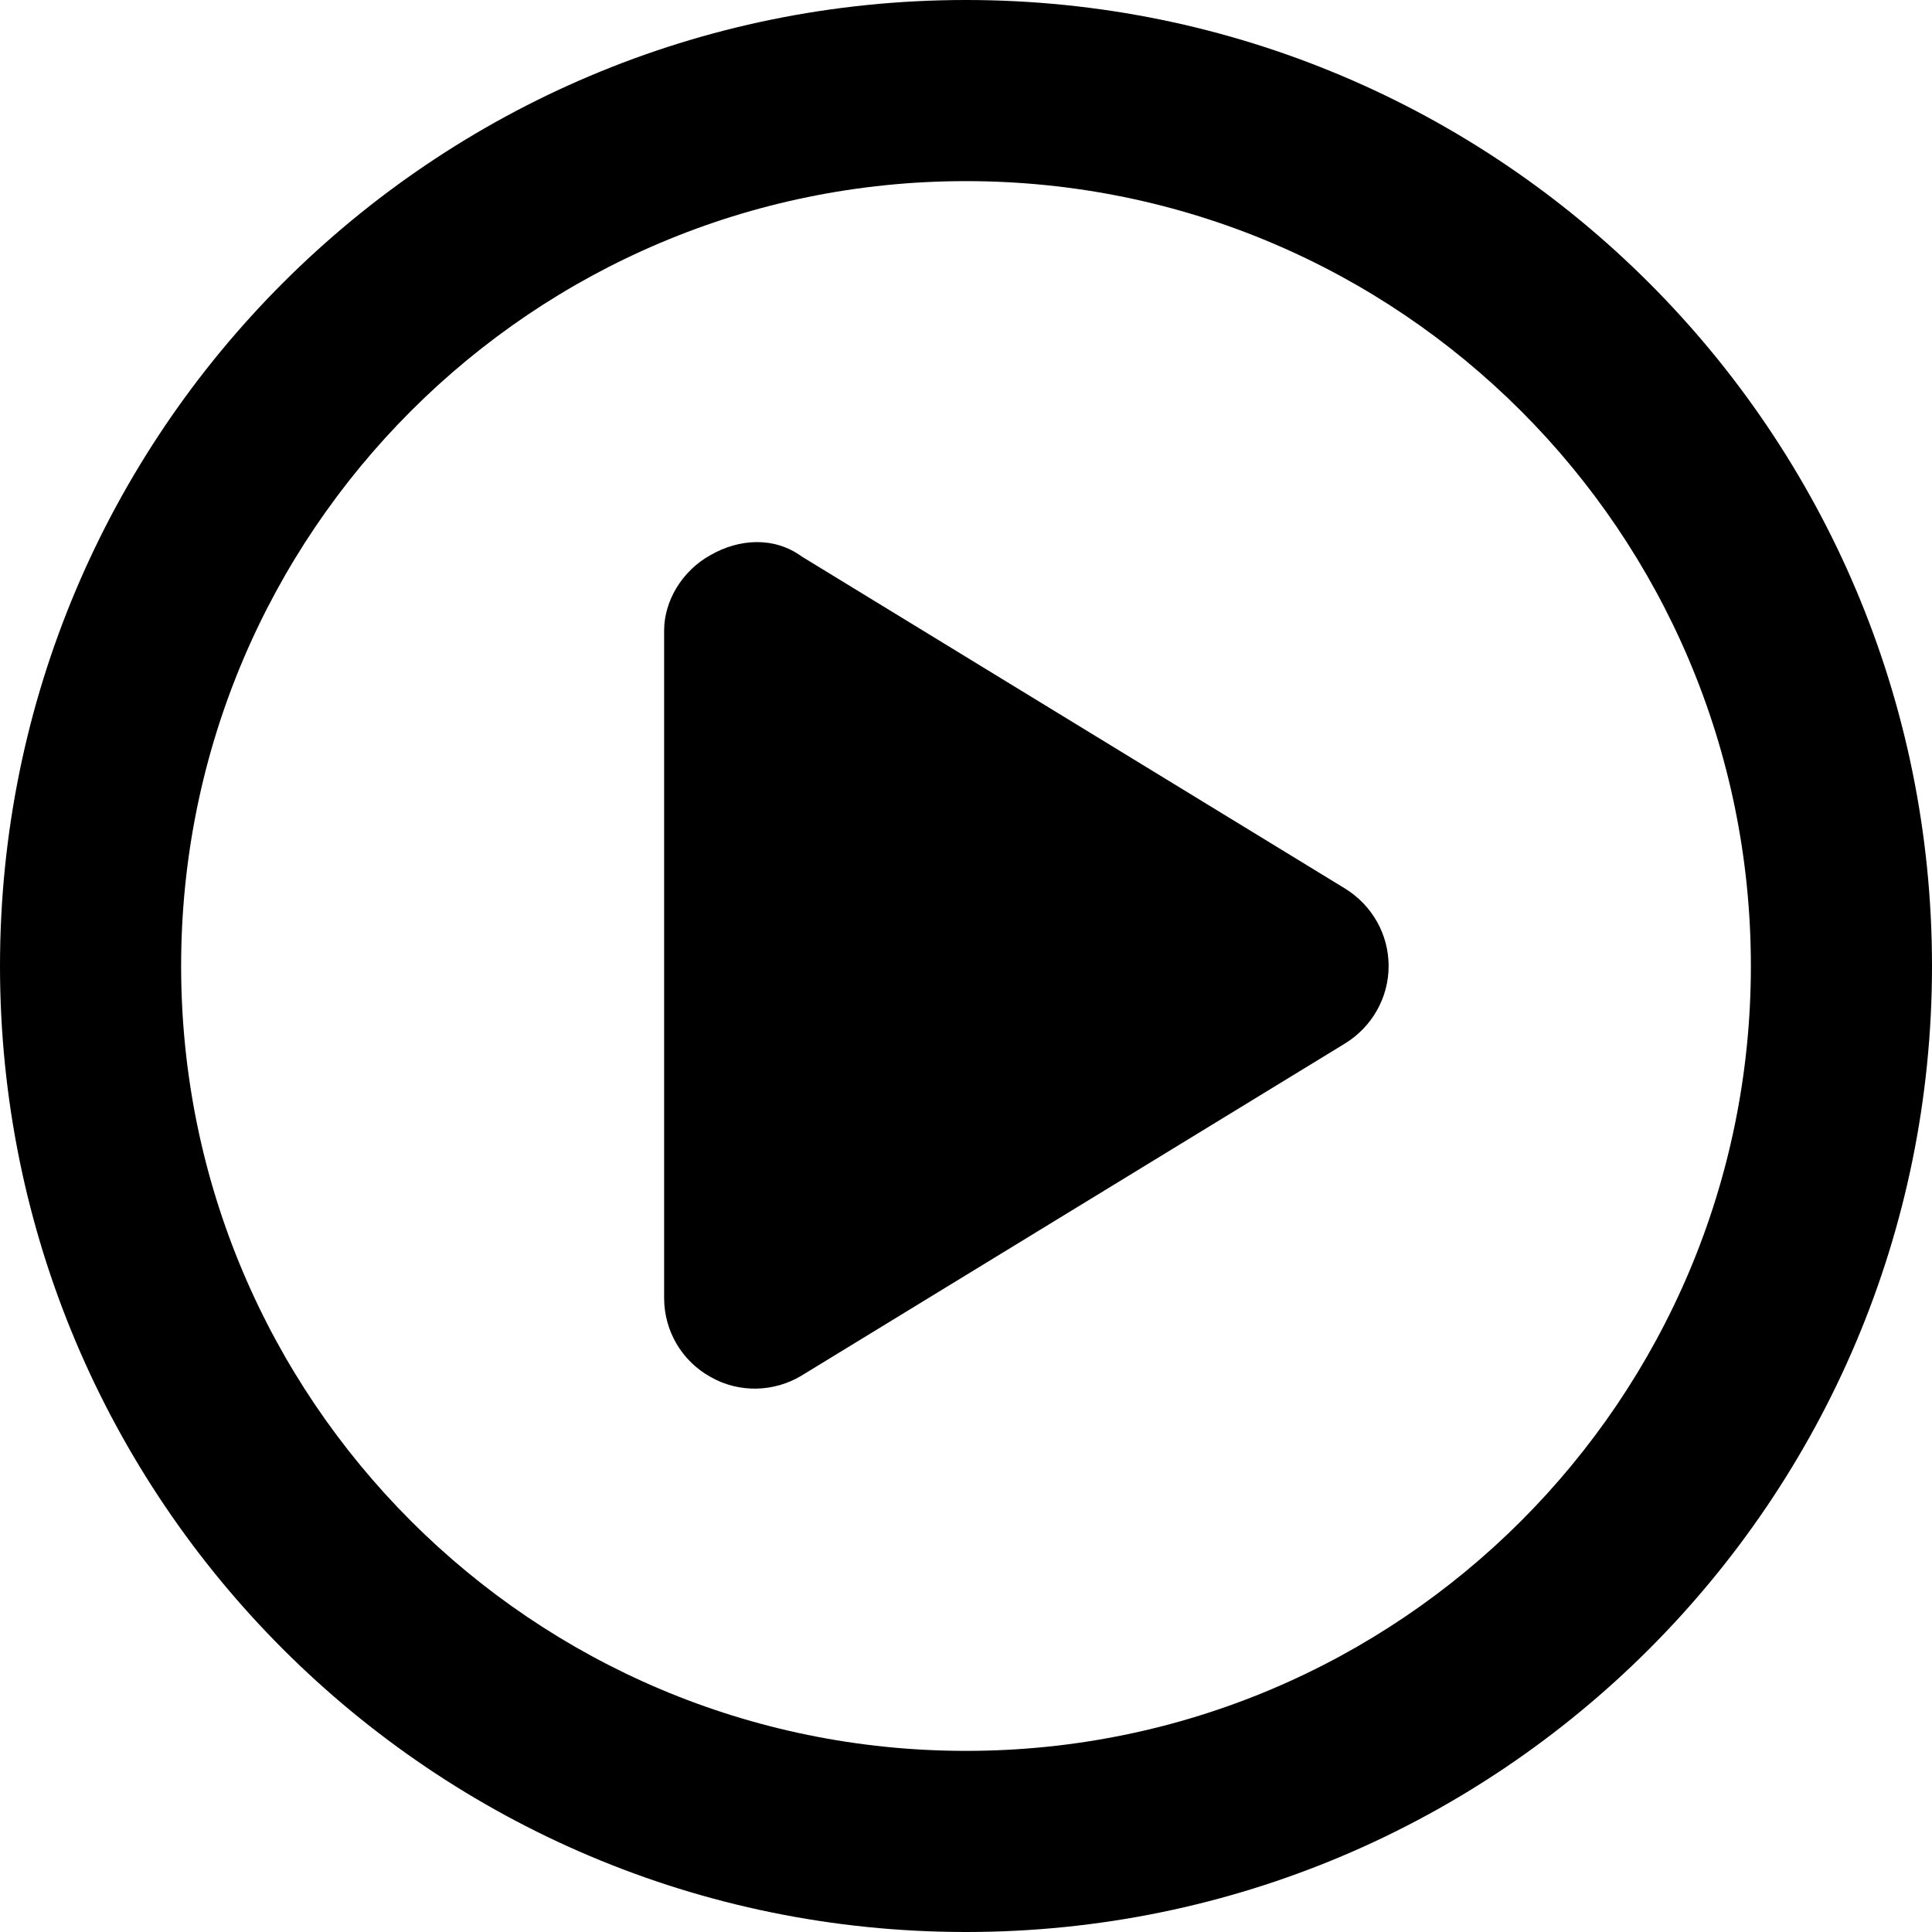
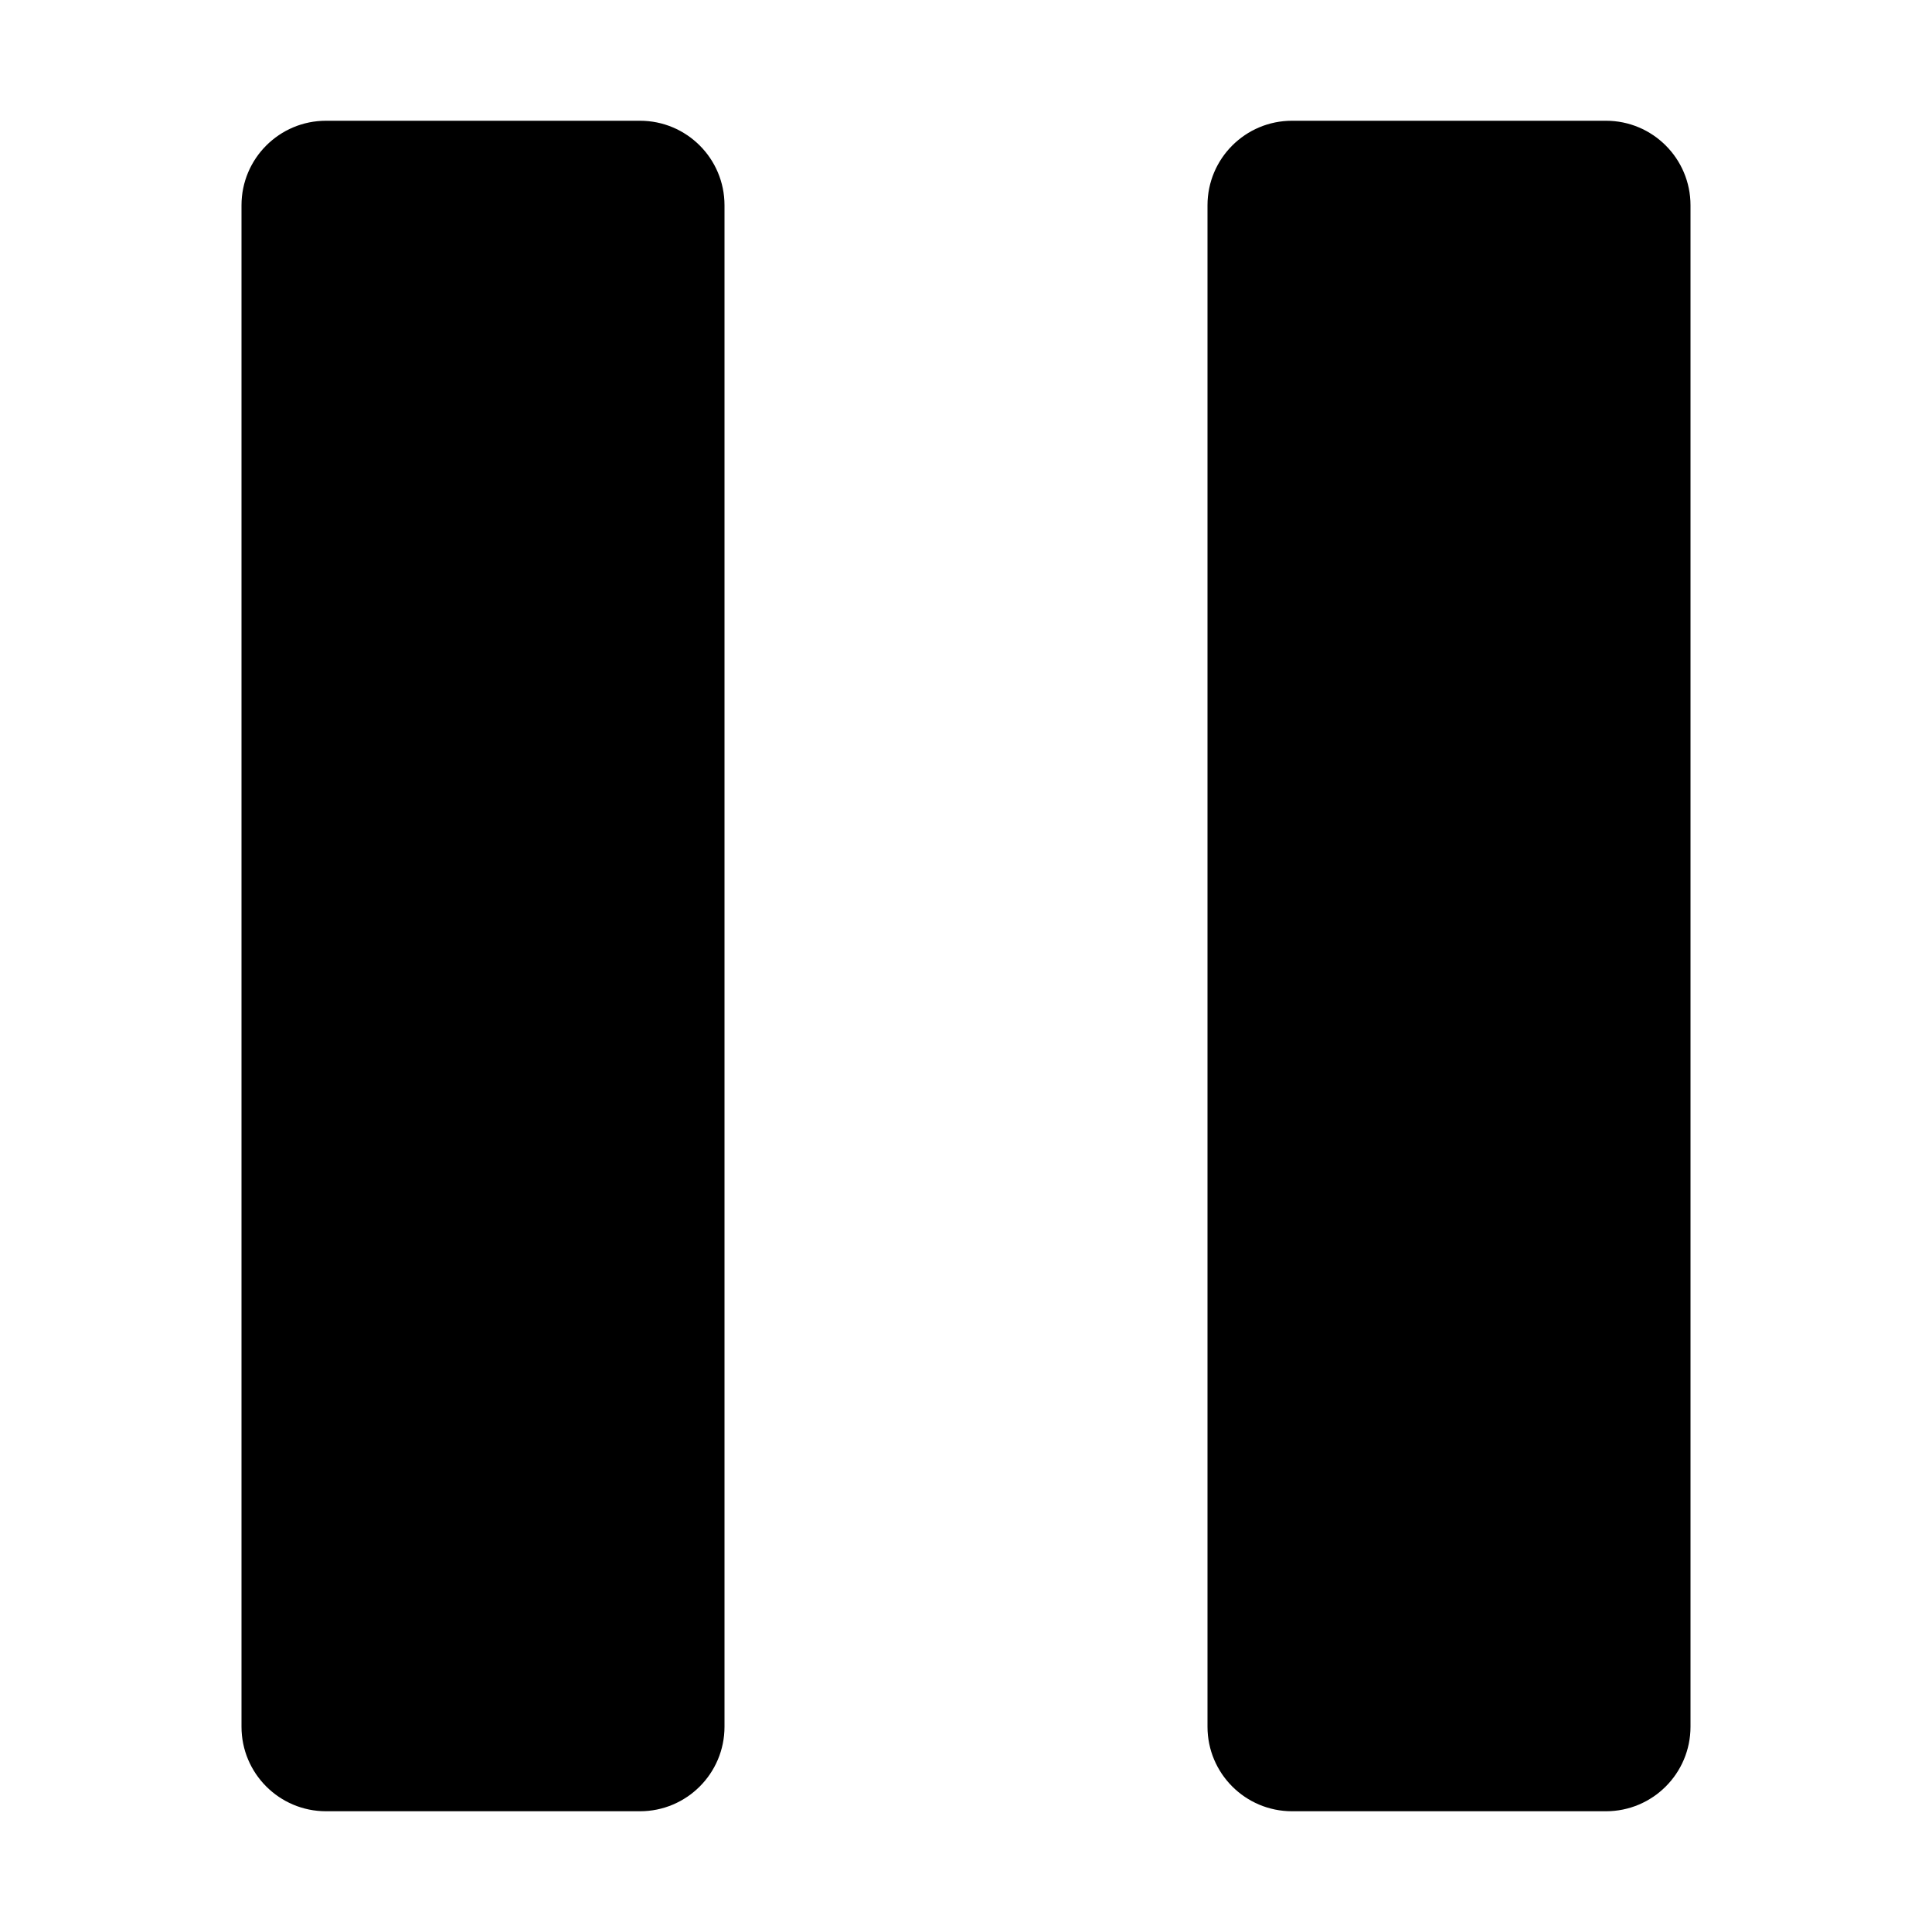
- <svg xmlns="http://www.w3.org/2000/svg" viewBox="0 0 512 512">
-   <path d="M188.3 147.1C195.8 142.8 205.1 142.1 212.5 147.5L356.5 235.5C363.6 239.9 368 247.6 368 256C368 264.4 363.6 272.1 356.5 276.5L212.5 364.5C205.1 369 195.8 369.2 188.3 364.9C180.7 360.7 176 352.7 176 344V167.1C176 159.3 180.7 151.3 188.3 147.1V147.1zM512 256C512 397.4 397.4 512 256 512C114.6 512 0 397.4 0 256C0 114.6 114.6 0 256 0C397.4 0 512 114.6 512 256zM256 48C141.1 48 48 141.1 48 256C48 370.9 141.1 464 256 464C370.9 464 464 370.9 464 256C464 141.1 370.9 48 256 48z" />
+ <svg xmlns="http://www.w3.org/2000/svg" role="img" height="16" width="16" viewBox="0 0 16 16" class="Svg-sc-1bi12j5-0 jgfuCe">
+   <path d="M2.7 1a.7.7 0 00-.7.7v12.6a.7.7 0 00.7.7h2.6a.7.7 0 00.7-.7V1.7a.7.7 0 00-.7-.7H2.7zm8 0a.7.7 0 00-.7.7v12.6a.7.7 0 00.7.7h2.6a.7.7 0 00.7-.7V1.7a.7.7 0 00-.7-.7h-2.6z" />
</svg>
